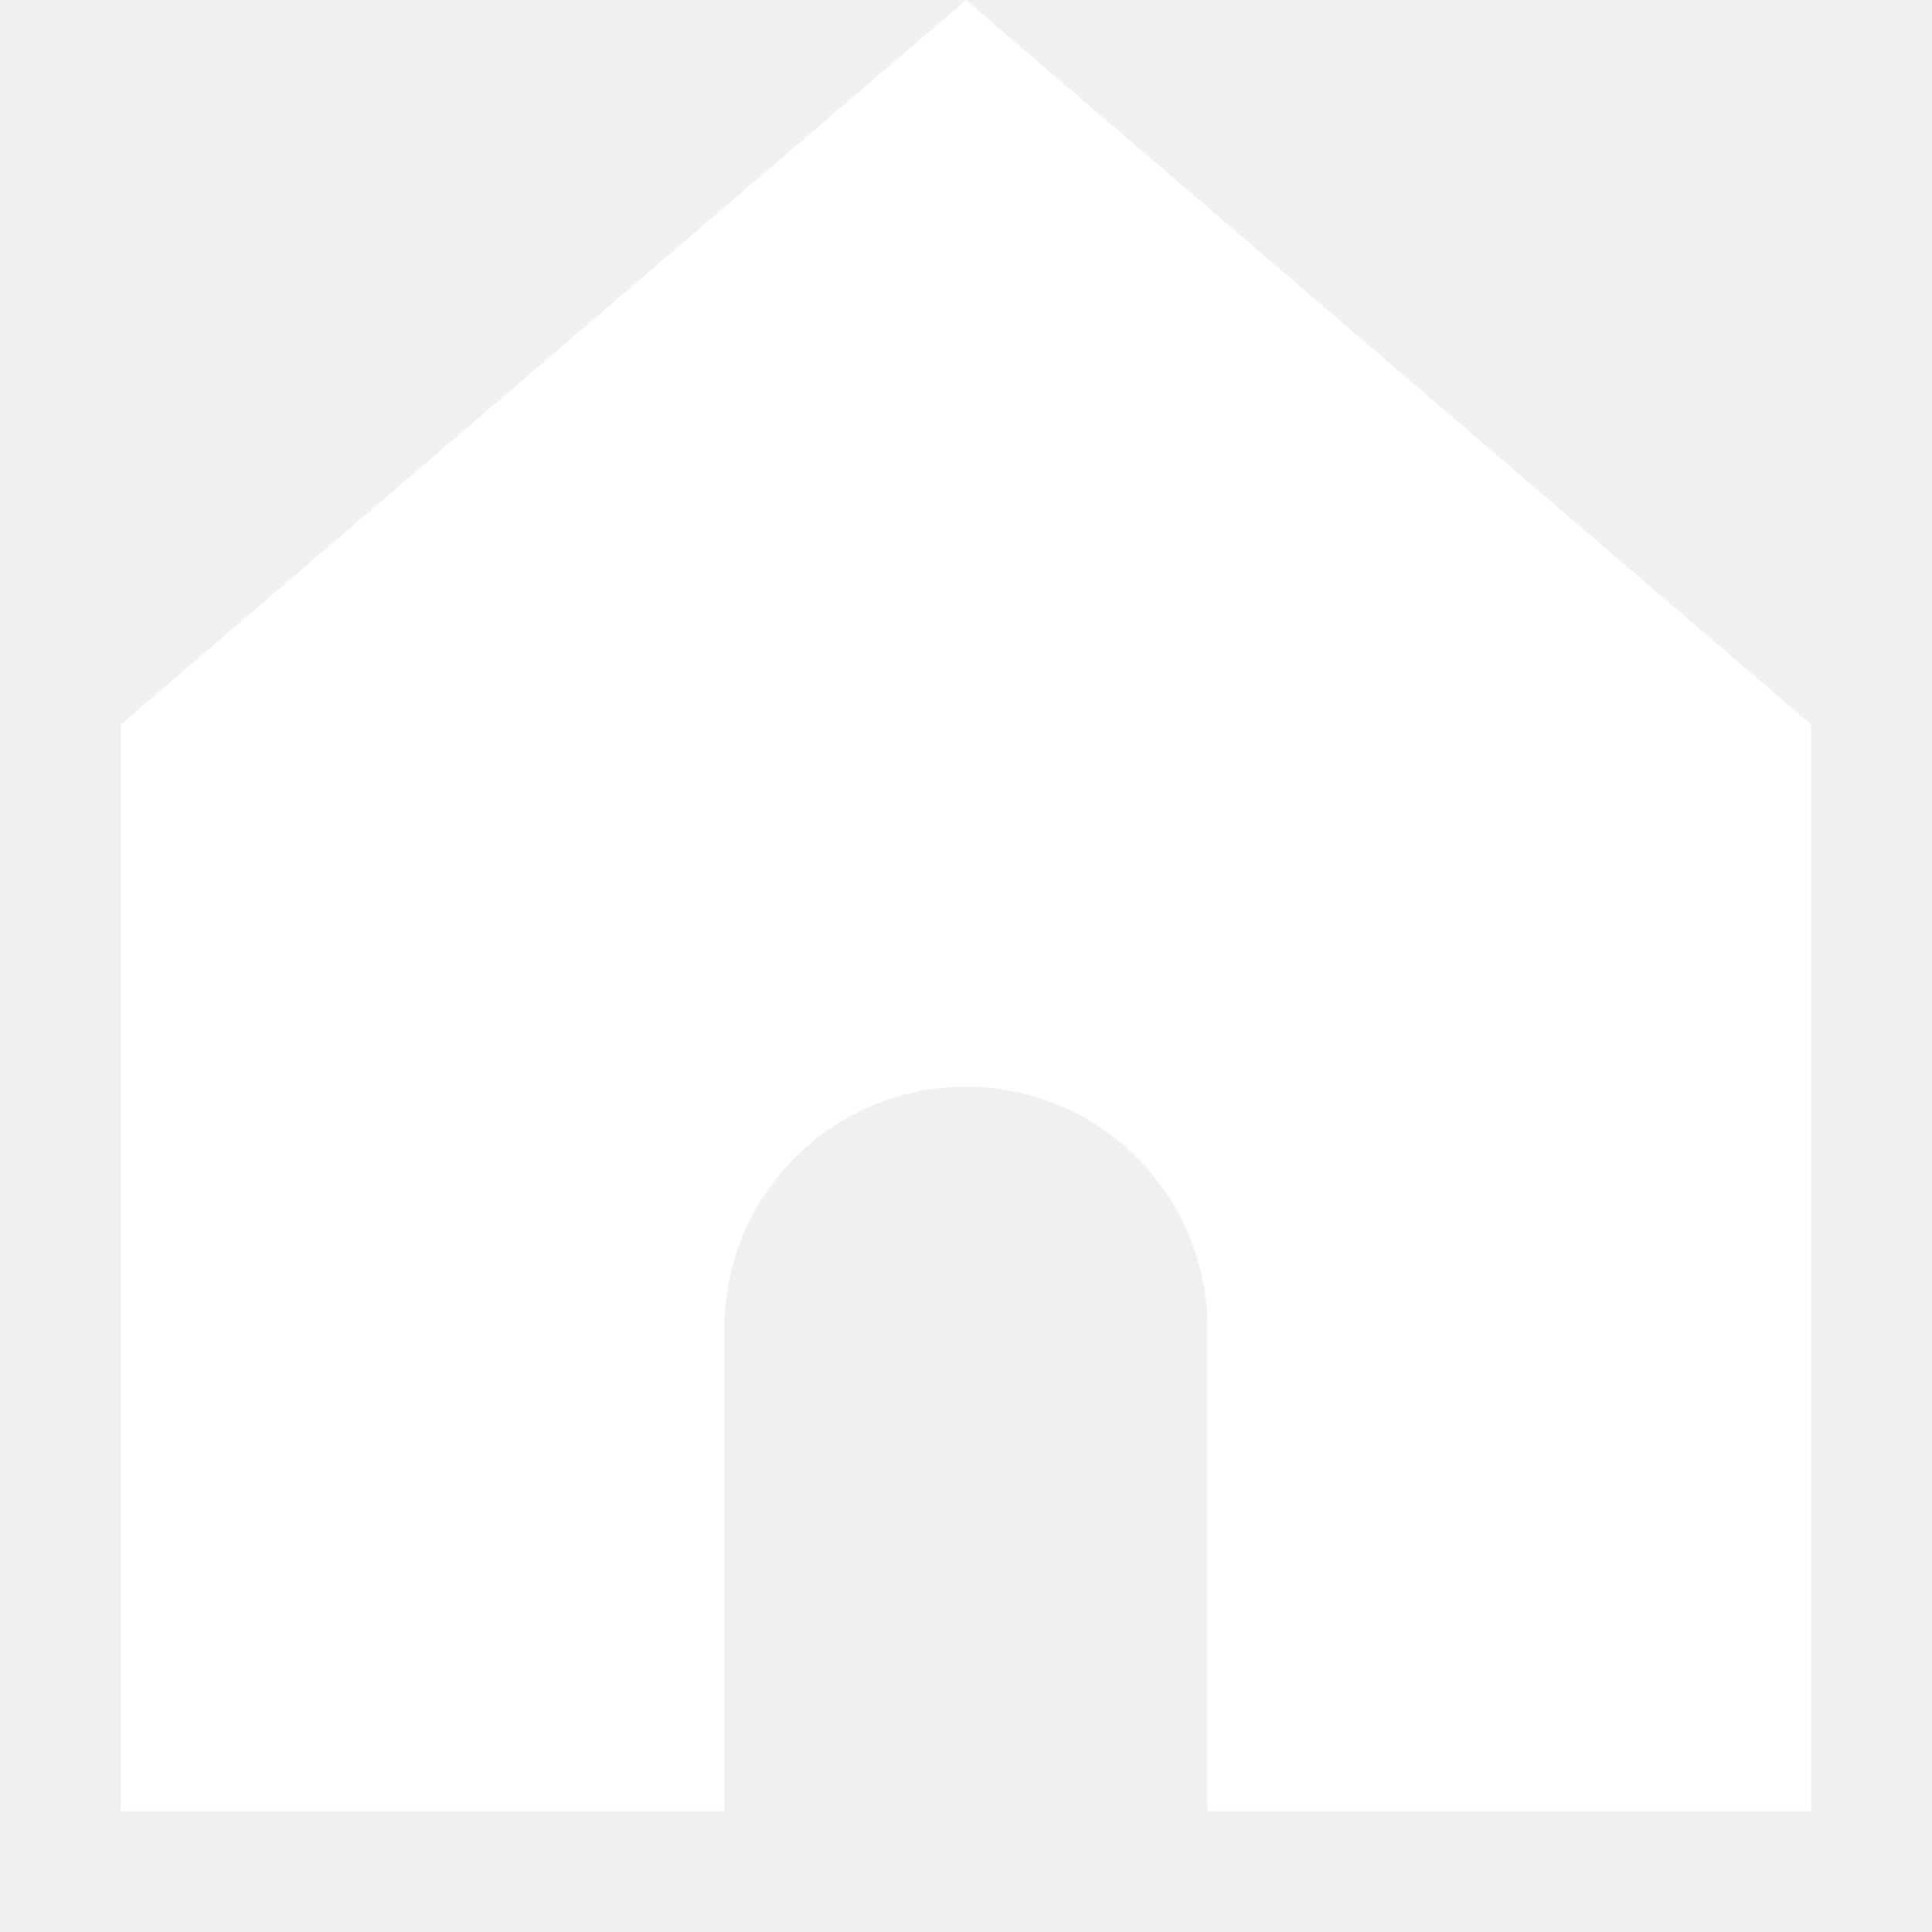
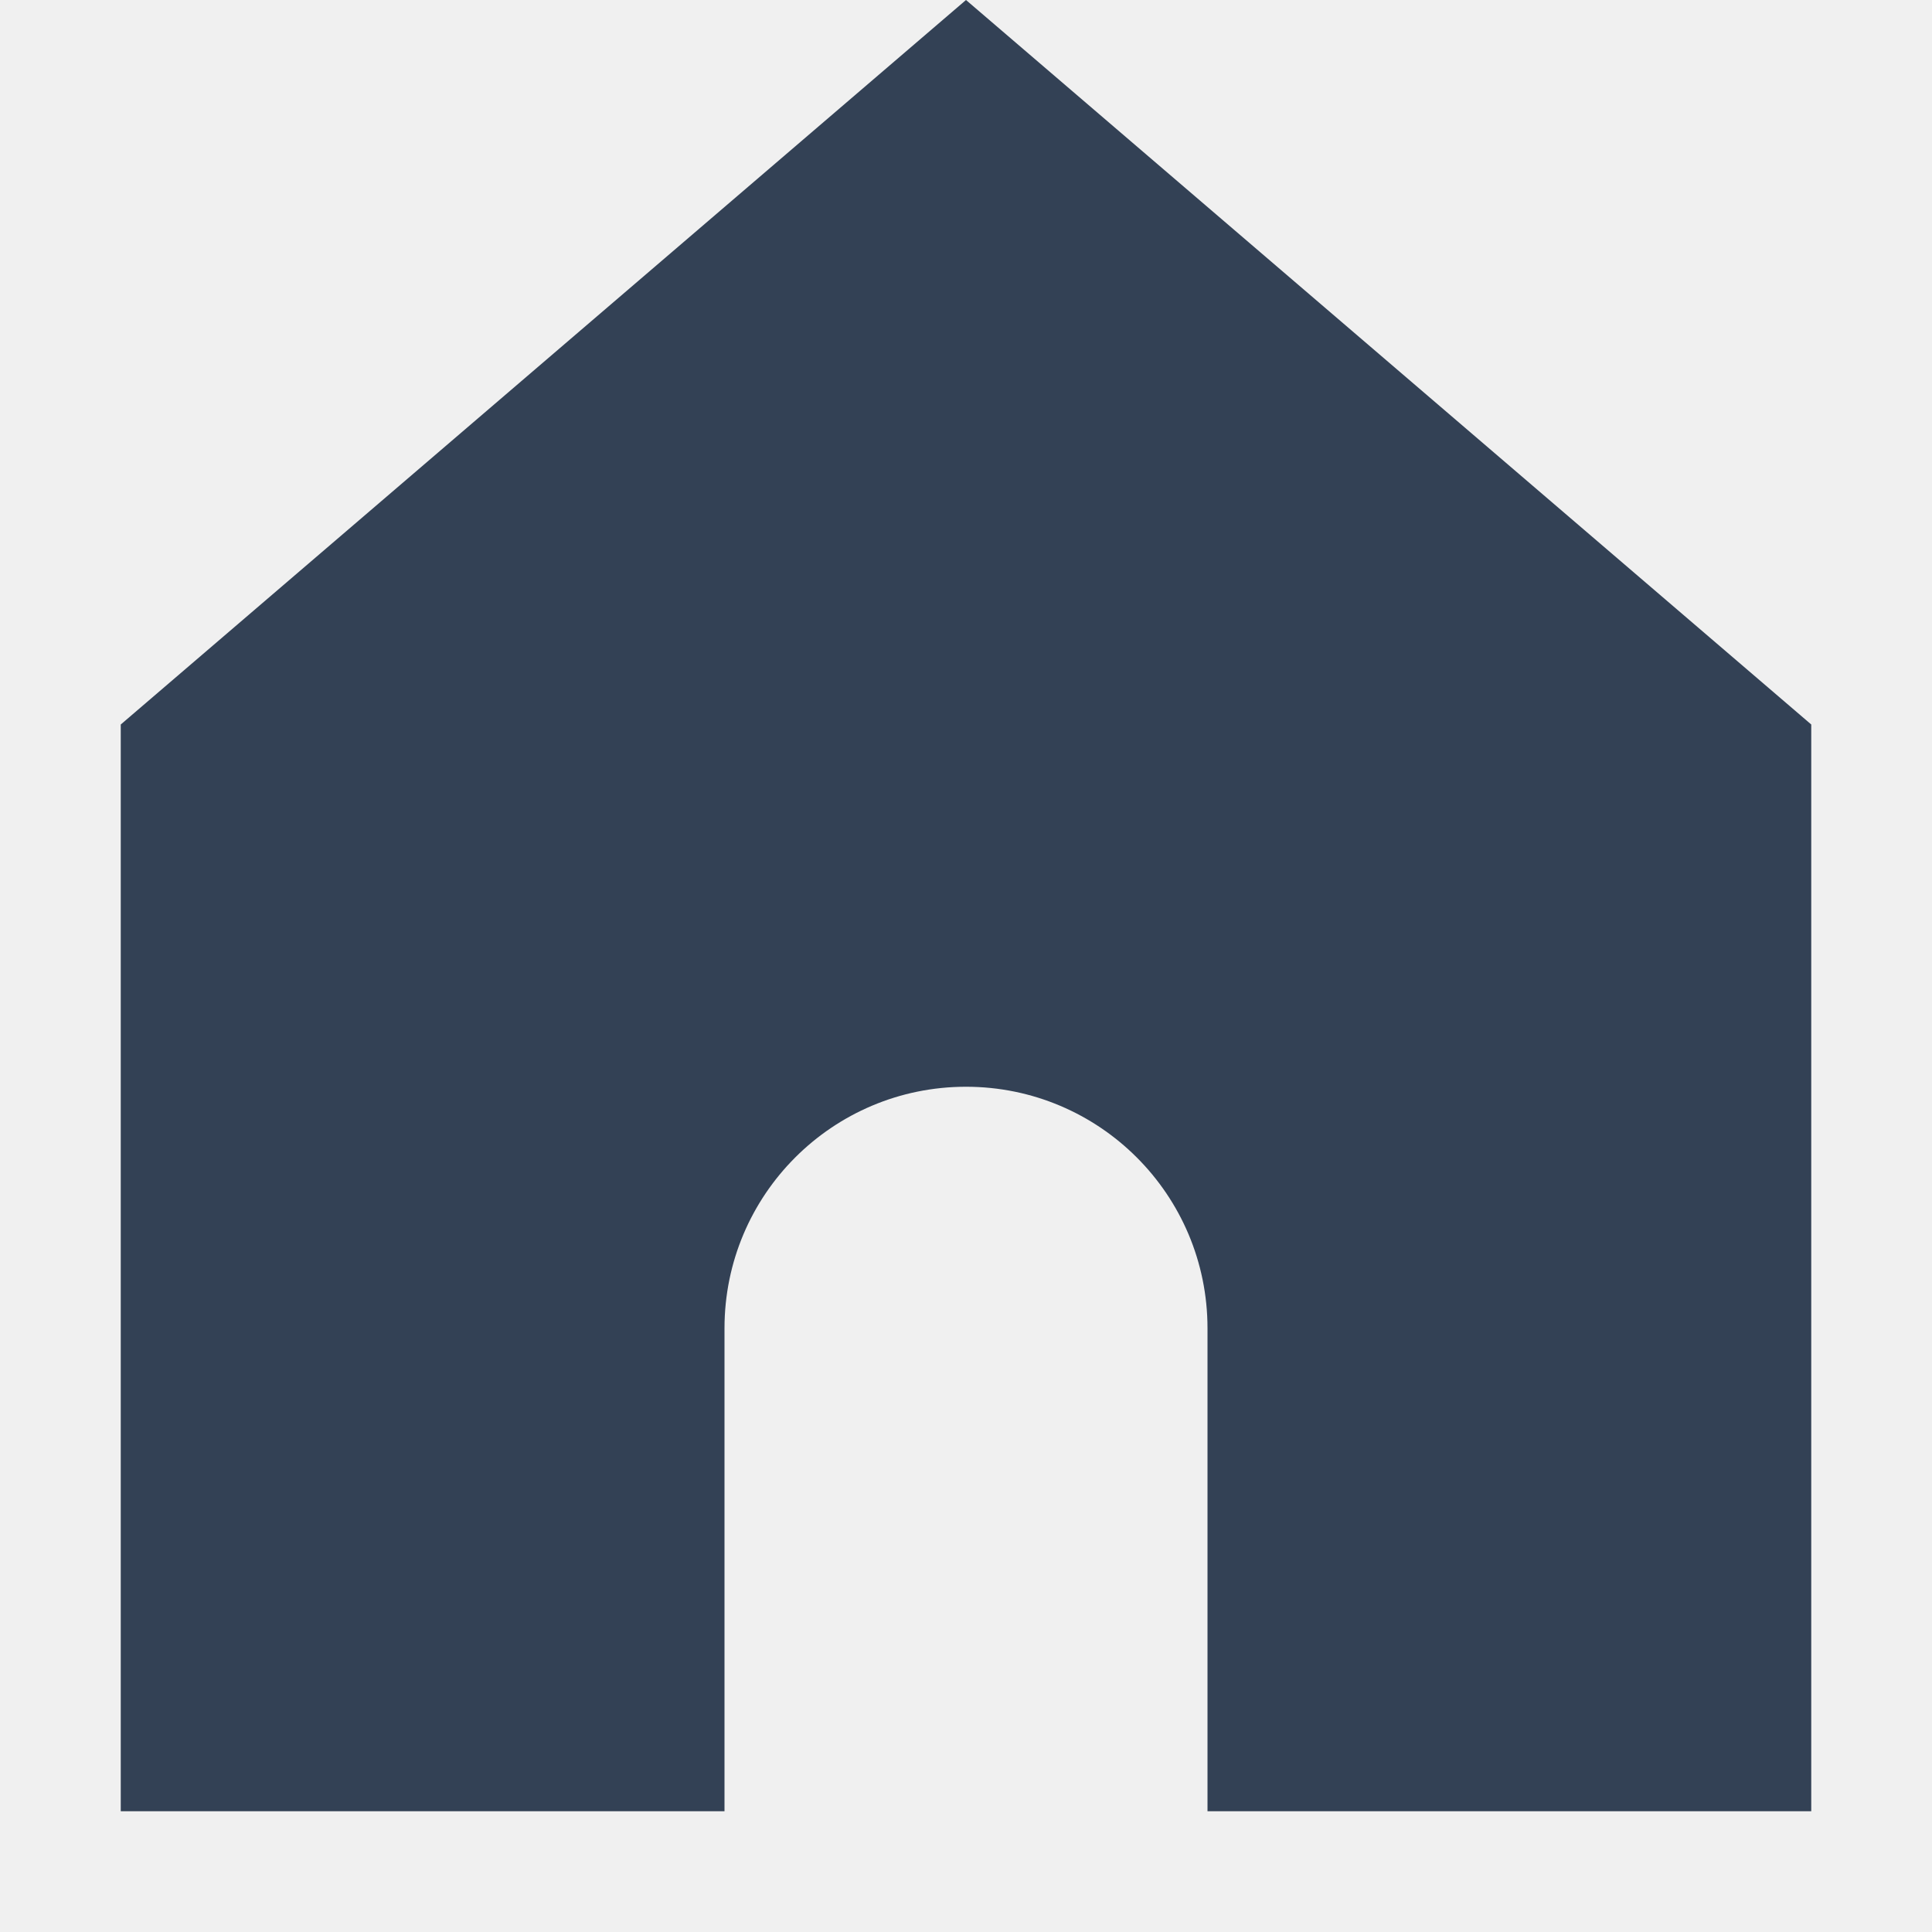
<svg xmlns="http://www.w3.org/2000/svg" width="800px" height="800px" viewBox="0 0 16 16" fill="none">
-   <path d="M1 6V15H6V11C6 9.895 6.895 9 8 9C9.105 9 10 9.895 10 11V15H15V6L8 0L1 6Z" fill="#ffffff" />
+   <path d="M1 6V15H6V11C6 9.895 6.895 9 8 9C9.105 9 10 9.895 10 11V15H15V6L8 0L1 6Z" fill="#334155" />
</svg>
